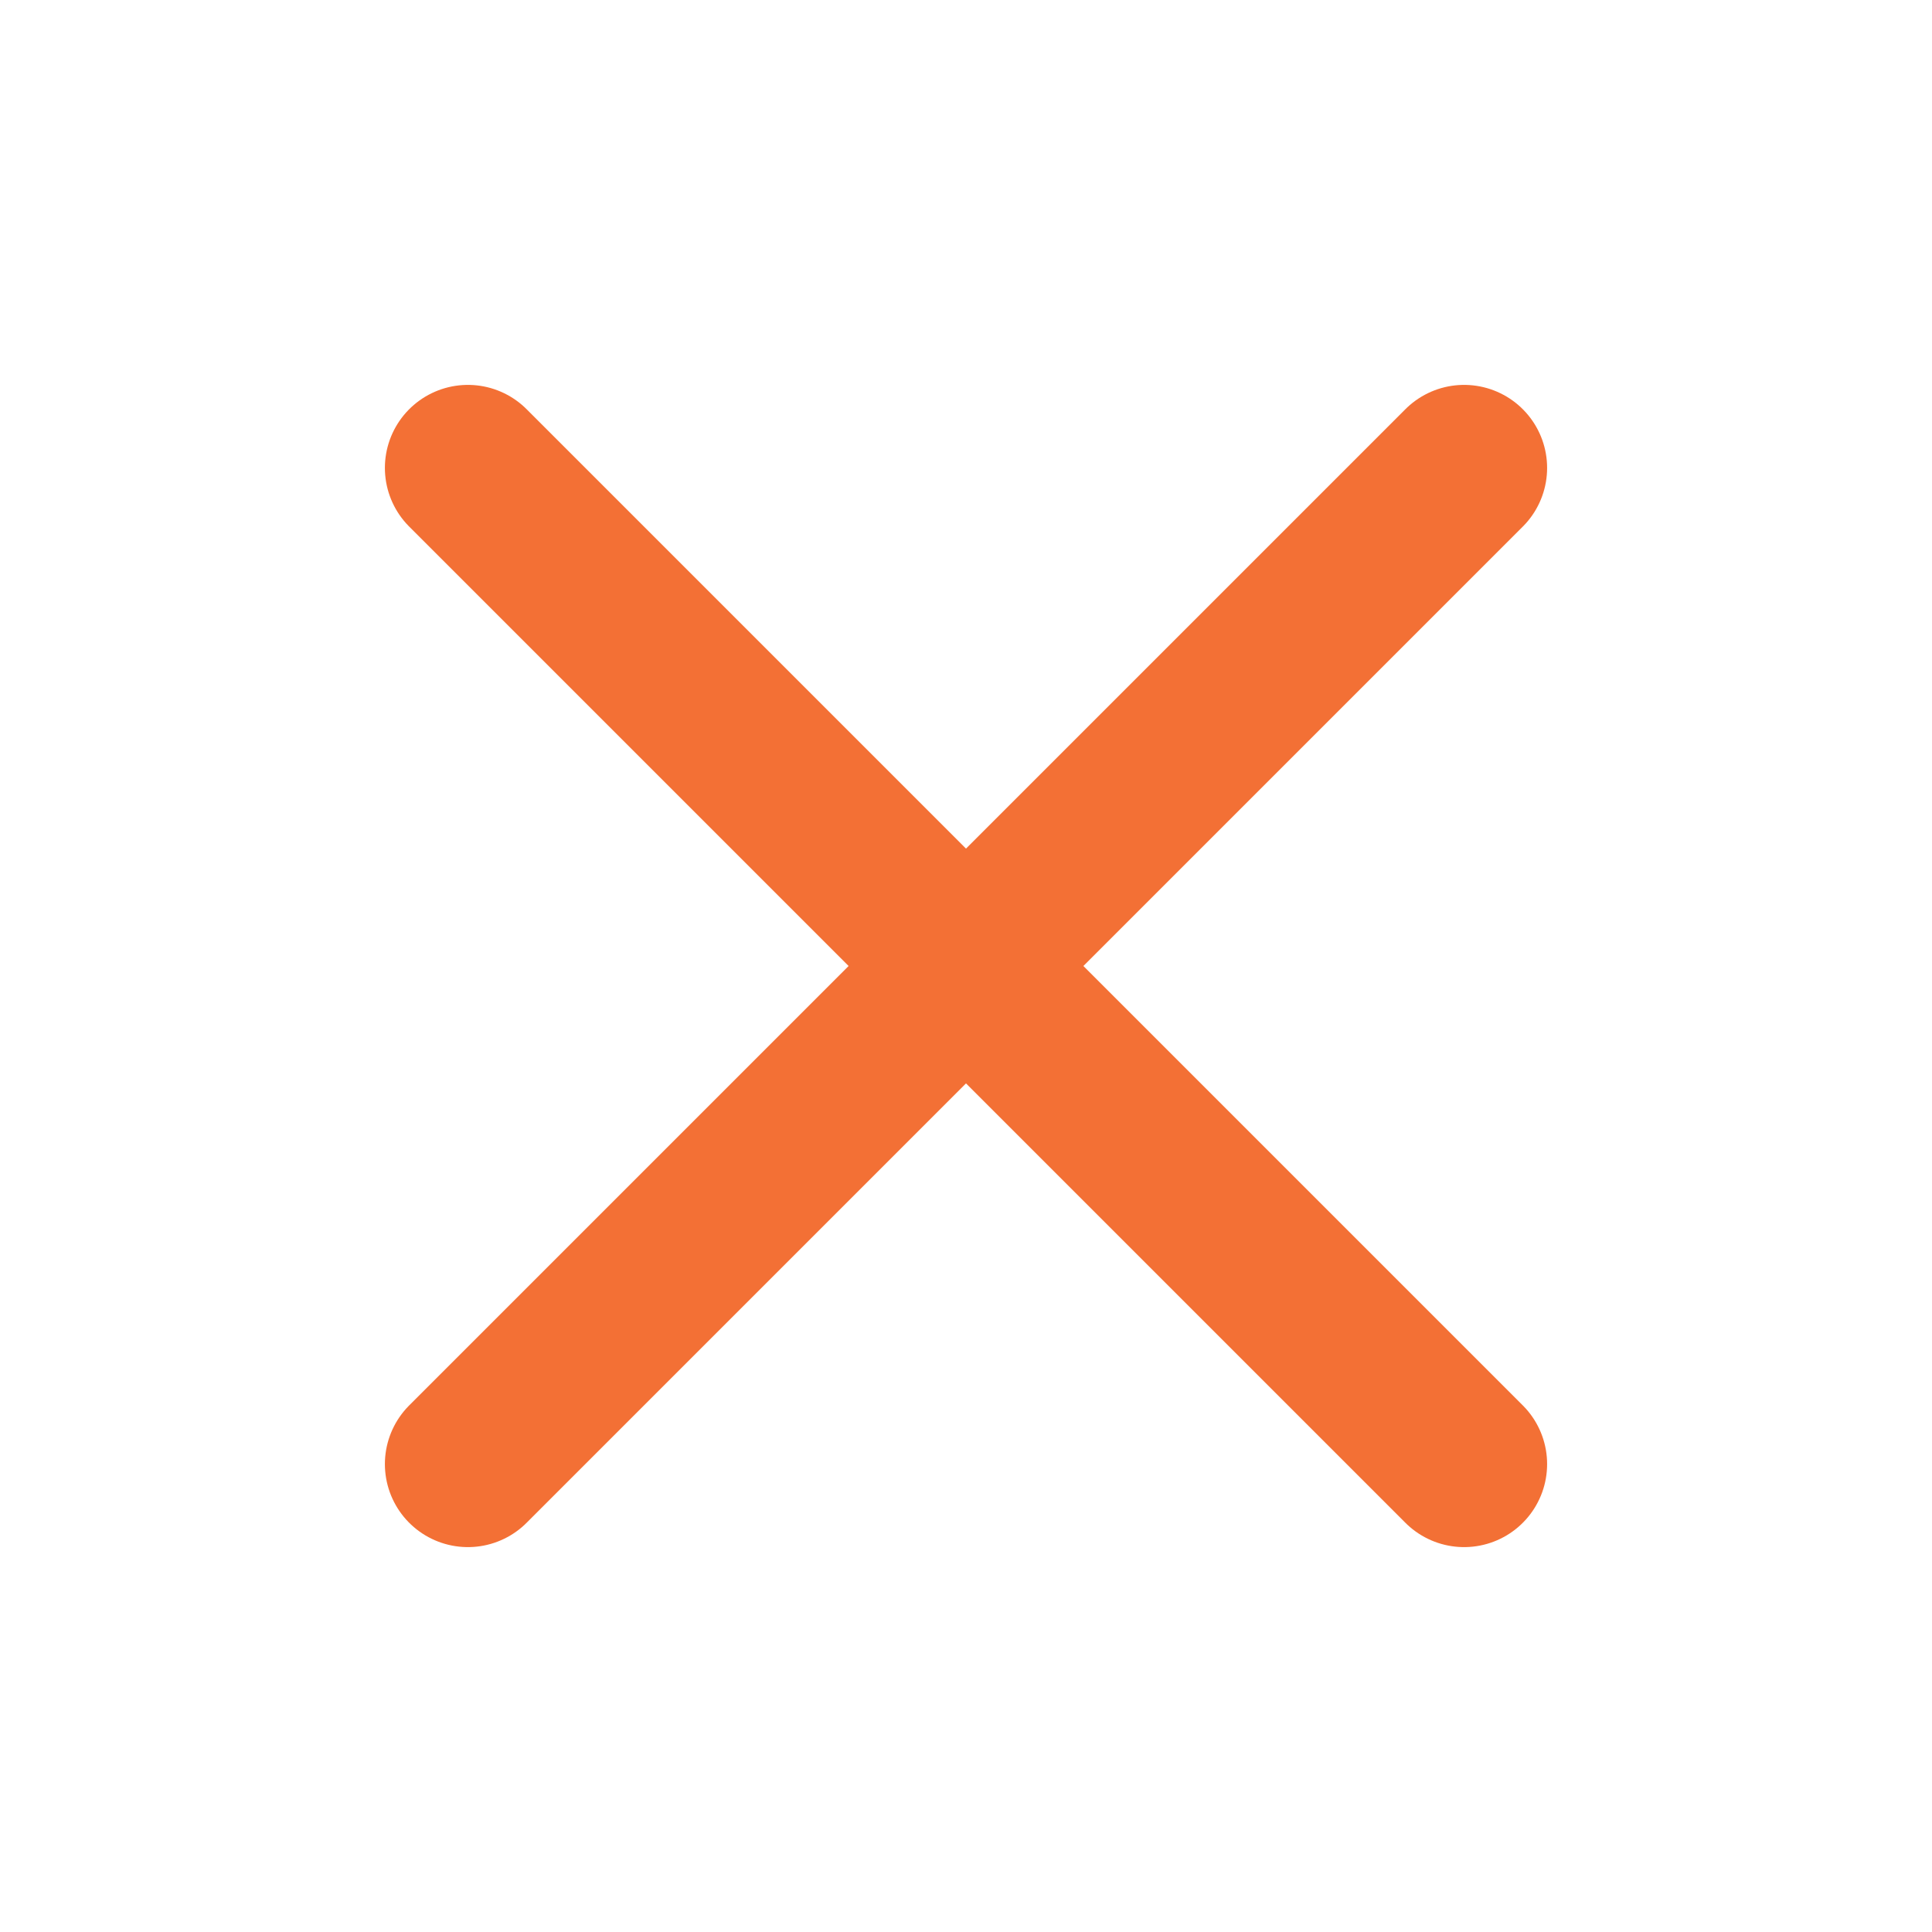
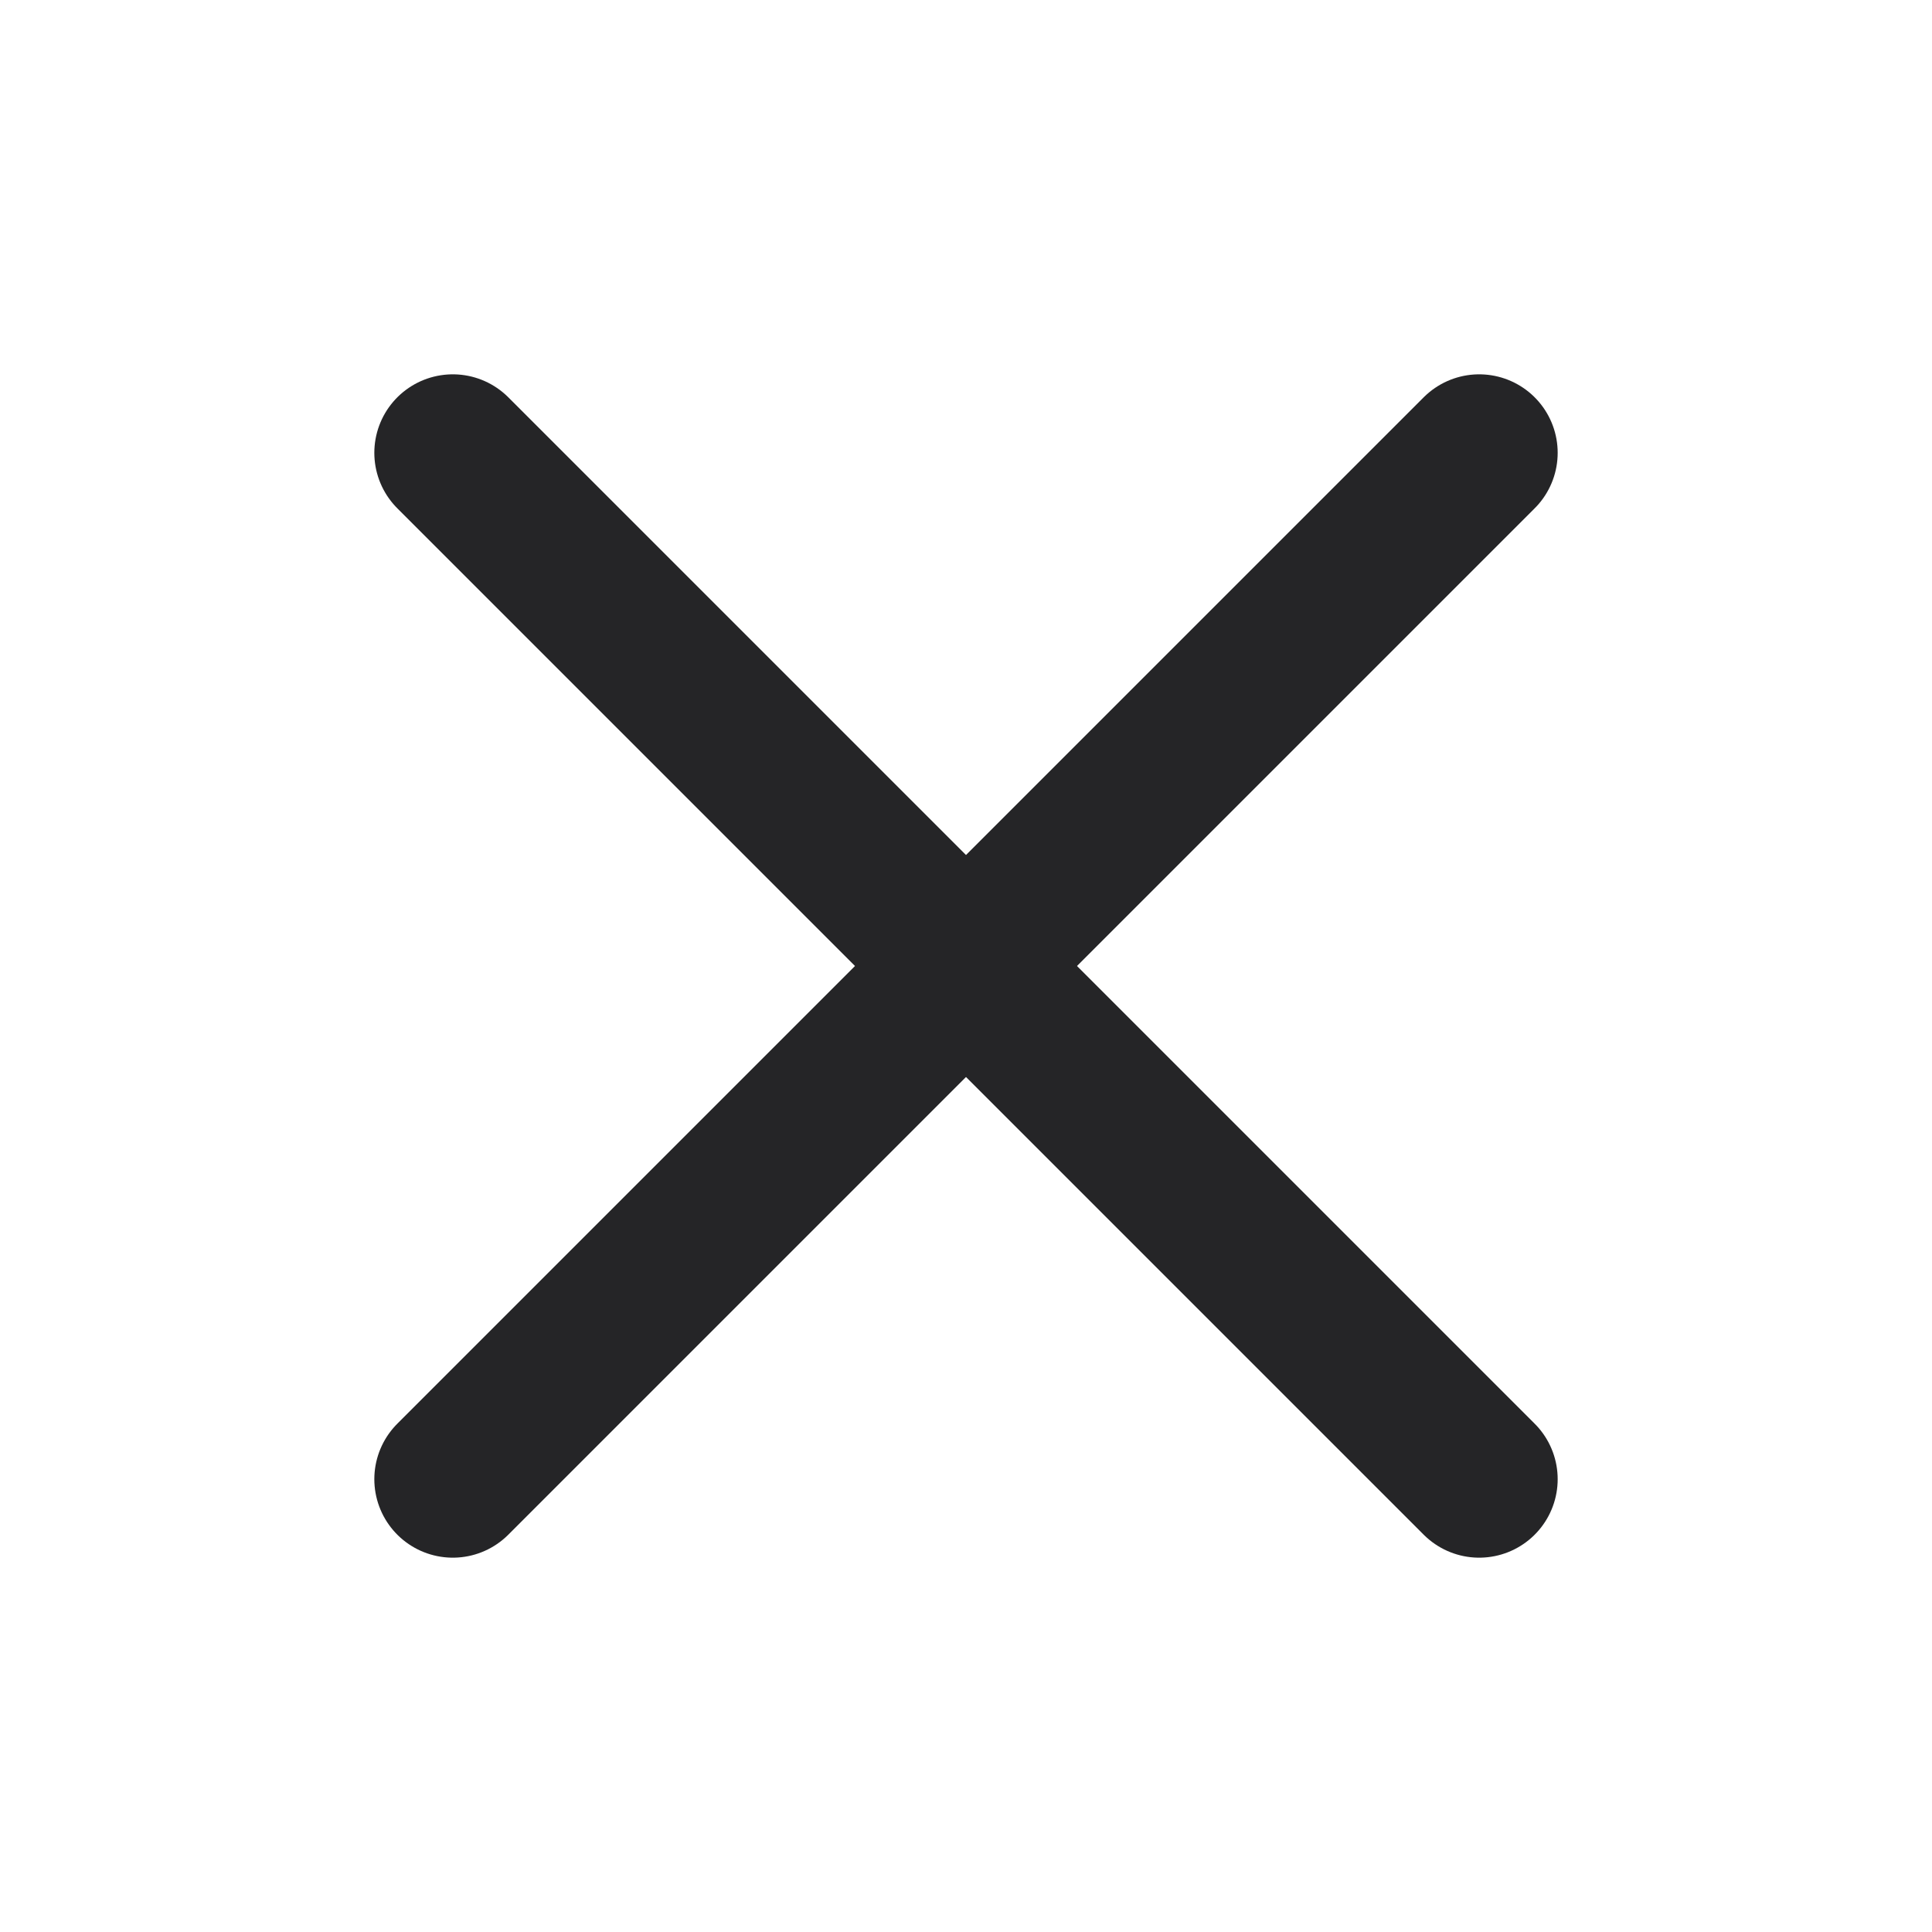
- <svg xmlns="http://www.w3.org/2000/svg" width="128" height="128" viewBox="0 0 128 128" role="img" aria-label="Soplos Modern - network wireless signal none">
+ <svg xmlns="http://www.w3.org/2000/svg" viewBox="0 0 64 64" width="64" height="64">
  <defs>
-     <linearGradient id="gold" x1=".1" y1="0" x2=".92" y2="1" gradientUnits="objectBoundingBox">
-       <stop stop-color="#ffde3a" />
-       <stop offset=".37" stop-color="#ffb800" />
-       <stop offset=".72" stop-color="#ff9100" />
-       <stop offset="1" stop-color="#fa5b07" />
-     </linearGradient>
-     <linearGradient id="orange" x1="0" y1="0" x2="1" y2="1">
-       <stop stop-color="#ffc313" />
-       <stop offset=".48" stop-color="#ff8500" />
-       <stop offset="1" stop-color="#f34c15" />
-     </linearGradient>
-     <linearGradient id="fire" x1=".2" y1="0" x2=".7" y2="1">
-       <stop stop-color="#ffe100" />
-       <stop offset=".43" stop-color="#ff8b08" />
-       <stop offset=".8" stop-color="#f84d25" />
-       <stop offset="1" stop-color="#e82058" />
-     </linearGradient>
-     <linearGradient id="red" x1="0" y1="0" x2=".85" y2="1">
-       <stop stop-color="#ffb350" />
-       <stop offset=".5" stop-color="#ff5e21" />
-       <stop offset="1" stop-color="#e52544" />
-     </linearGradient>
-     <linearGradient id="metal" x1="0" y1="0" x2=".4" y2="1">
-       <stop stop-color="#fcfdff" />
-       <stop offset=".38" stop-color="#e5e8ec" />
-       <stop offset=".75" stop-color="#aeb4c0" />
-       <stop offset="1" stop-color="#737b89" />
-     </linearGradient>
-     <linearGradient id="light" x1=".1" y1="0" x2=".8" y2="1">
-       <stop stop-color="#ffffff" />
-       <stop offset=".48" stop-color="#e9ebef" />
-       <stop offset="1" stop-color="#b5bac4" />
-     </linearGradient>
-     <linearGradient id="dark" x1=".2" y1="0" x2=".7" y2="1">
-       <stop stop-color="#858b96" />
-       <stop offset=".23" stop-color="#4b525e" />
-       <stop offset=".65" stop-color="#313744" />
-       <stop offset="1" stop-color="#1f242e" />
-     </linearGradient>
-     <linearGradient id="panel" x1=".2" y1="0" x2=".8" y2="1">
-       <stop stop-color="#444a55" />
-       <stop offset="1" stop-color="#191d25" />
-     </linearGradient>
-     <linearGradient id="glass" x1="0" y1="0" x2="1" y2="1">
-       <stop stop-color="#b6bbc4" />
-       <stop offset=".23" stop-color="#5e6571" />
-       <stop offset="1" stop-color="#20242d" />
-     </linearGradient>
-     <linearGradient id="green" x1="0" y1="0" x2="1" y2="1">
-       <stop stop-color="#7ed74d" />
-       <stop offset="1" stop-color="#1f8b36" />
-     </linearGradient>
-     <linearGradient id="screen" x1="0" y1="0" x2=".85" y2="1">
-       <stop stop-color="#f7a42a" />
-       <stop offset=".58" stop-color="#fa6427" />
-       <stop offset="1" stop-color="#e9274c" />
-     </linearGradient>
-     <linearGradient id="azure" x1="0" y1="0" x2="1" y2="1">
-       <stop stop-color="#8895a9" />
-       <stop offset=".6" stop-color="#464e61" />
-       <stop offset="1" stop-color="#2a303c" />
-     </linearGradient>
-     <filter id="shadow" x="-20%" y="-20%" width="150%" height="160%" color-interpolation-filters="sRGB">
-       <feGaussianBlur in="SourceAlpha" stdDeviation="2.2" />
-       <feOffset dy="3" />
-       <feComponentTransfer>
-         <feFuncA type="linear" slope=".28" />
-       </feComponentTransfer>
-       <feMerge>
-         <feMergeNode />
-         <feMergeNode in="SourceGraphic" />
-       </feMerge>
-     </filter>
-     <filter id="softshadow" x="-15%" y="-15%" width="140%" height="150%">
-       <feGaussianBlur in="SourceAlpha" stdDeviation="1.5" />
-       <feOffset dy="2" />
-       <feComponentTransfer>
-         <feFuncA type="linear" slope=".25" />
-       </feComponentTransfer>
-       <feMerge>
-         <feMergeNode />
-         <feMergeNode in="SourceGraphic" />
-       </feMerge>
-     </filter>
+     <style id="current-color-scheme" type="text/css">
+       .ColorScheme-Text {
+         color: #252527;
+       }
+     </style>
  </defs>
-   <g>
-     <path d="M31 31 97 97M97 31 31 97" fill="none" stroke="#f37035" stroke-width="11" stroke-linecap="round" stroke-linejoin="round" />
+   <g class="ColorScheme-Text" fill="none" stroke="currentColor" stroke-width="5.2" stroke-linecap="round">
+     <line x1="15" y1="15" x2="49" y2="49" />
+     <line x1="49" y1="15" x2="15" y2="49" />
  </g>
</svg>
